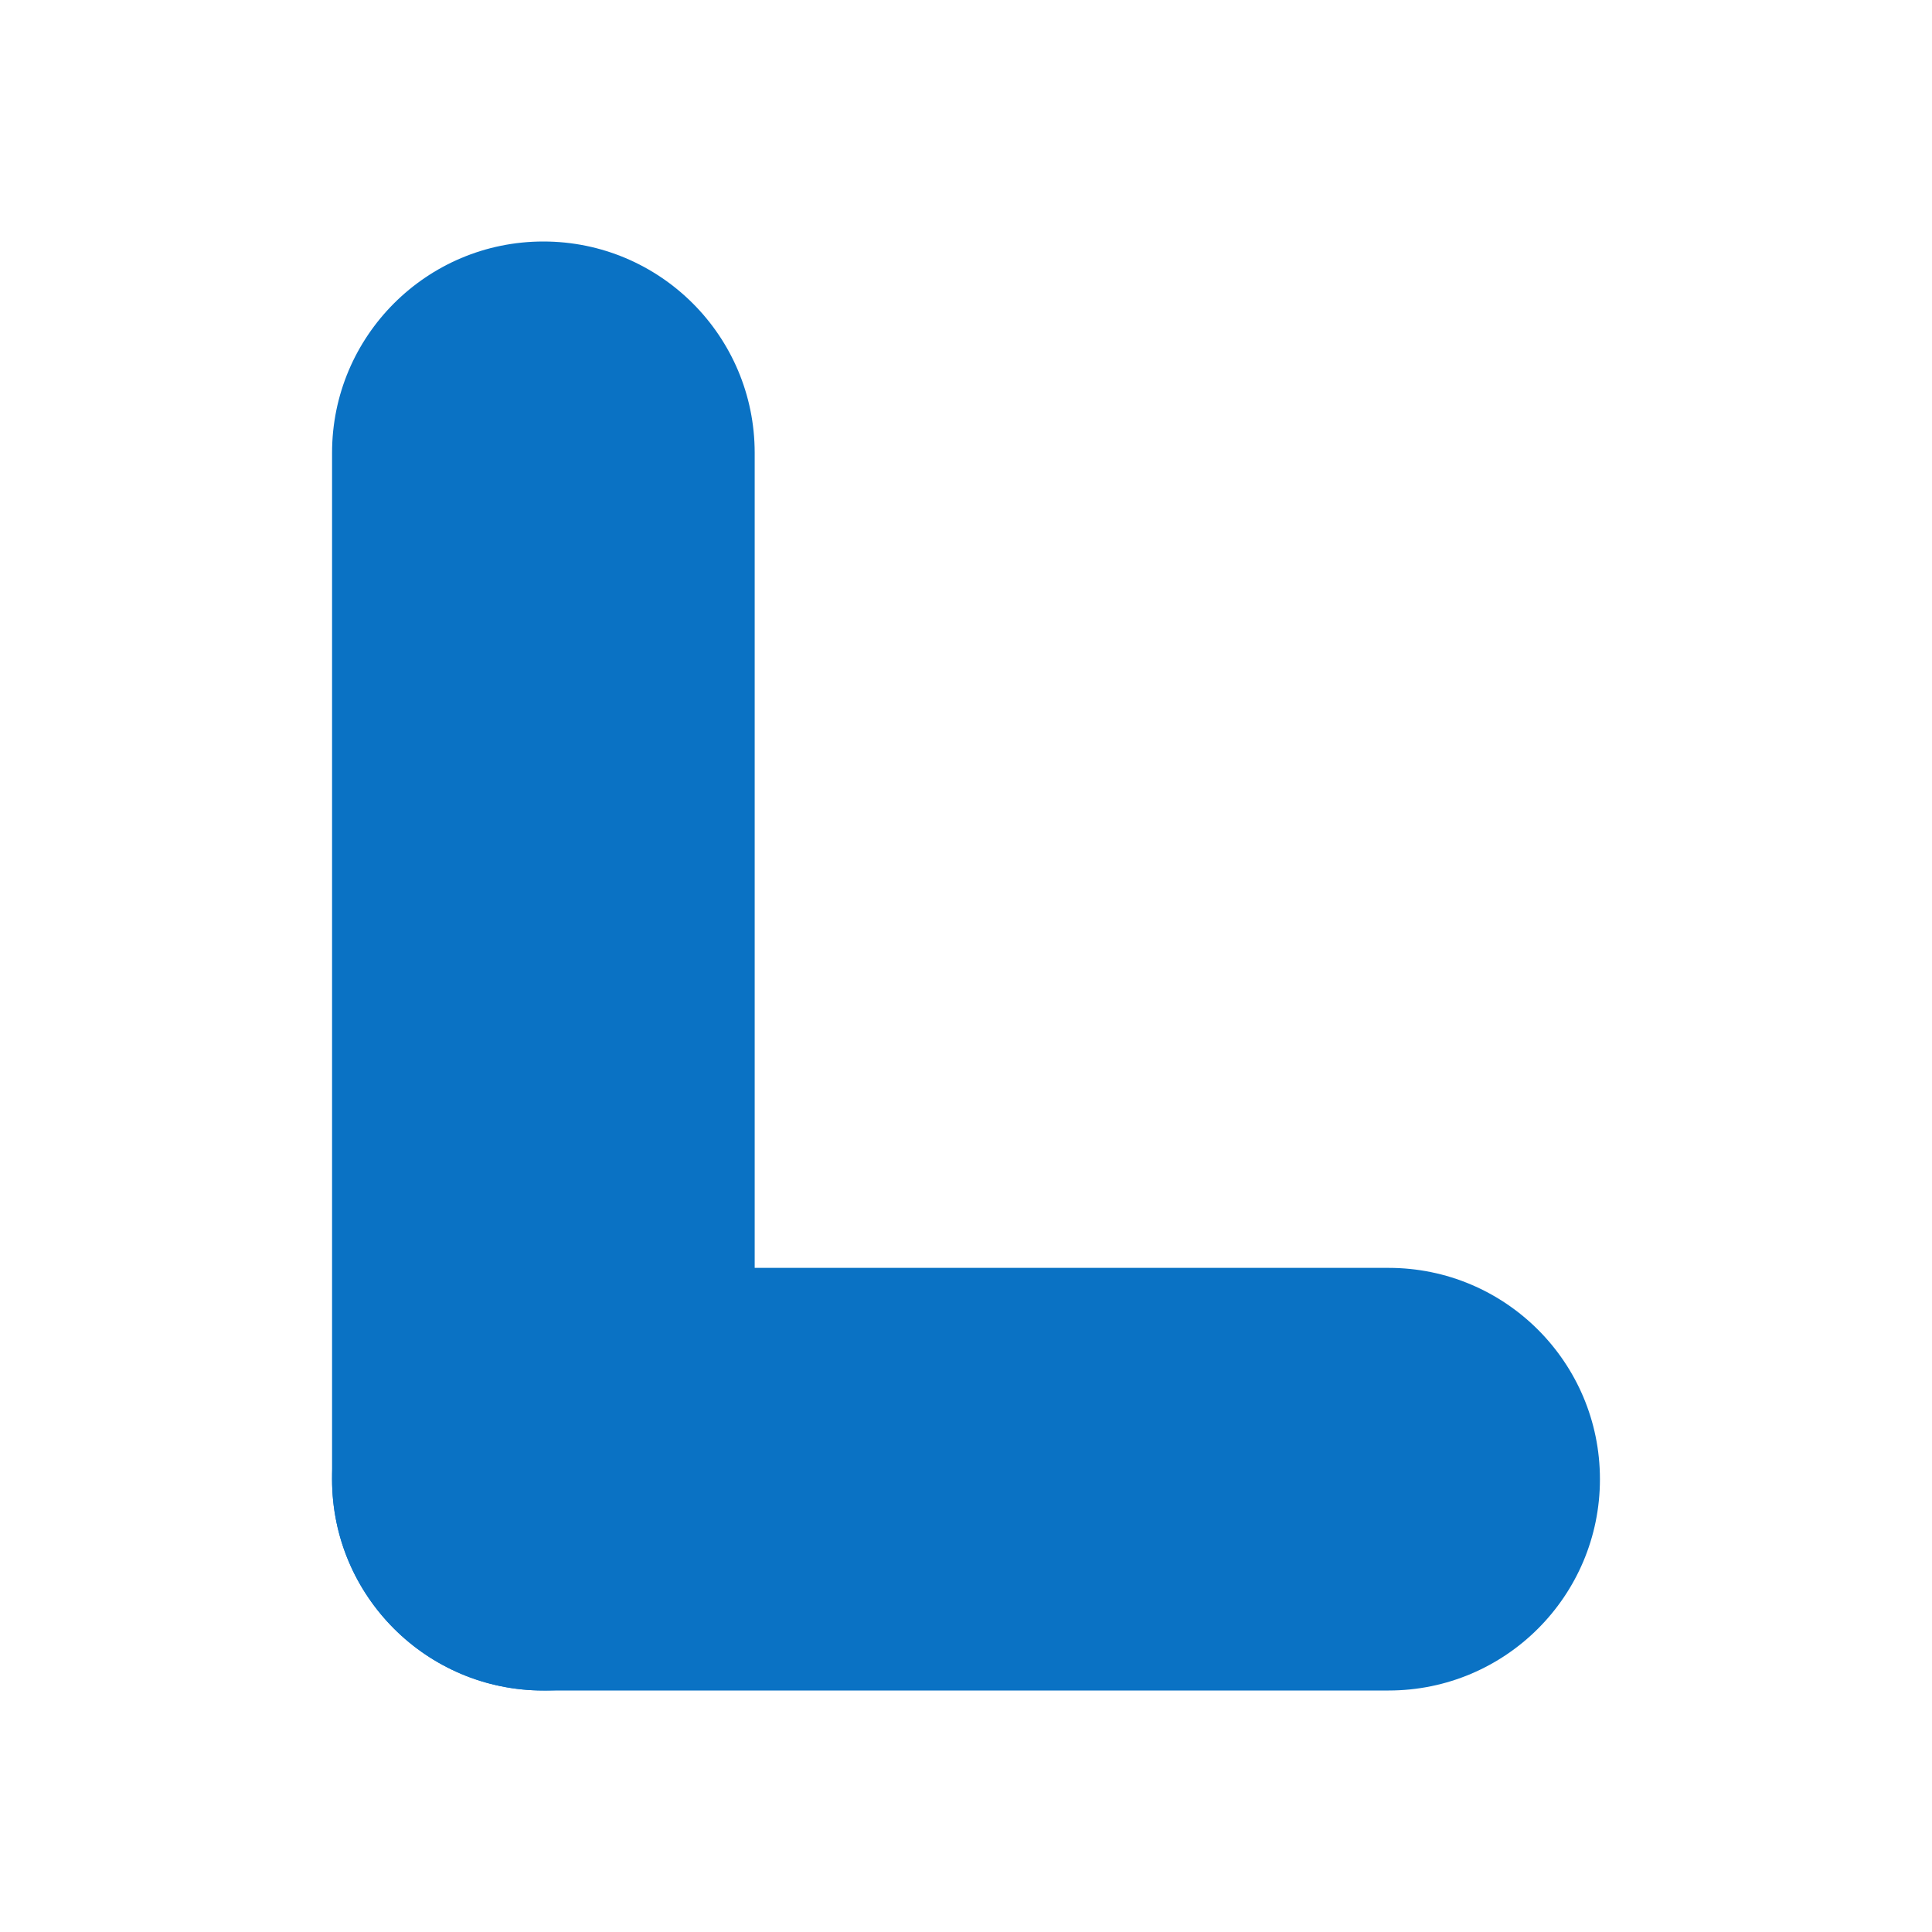
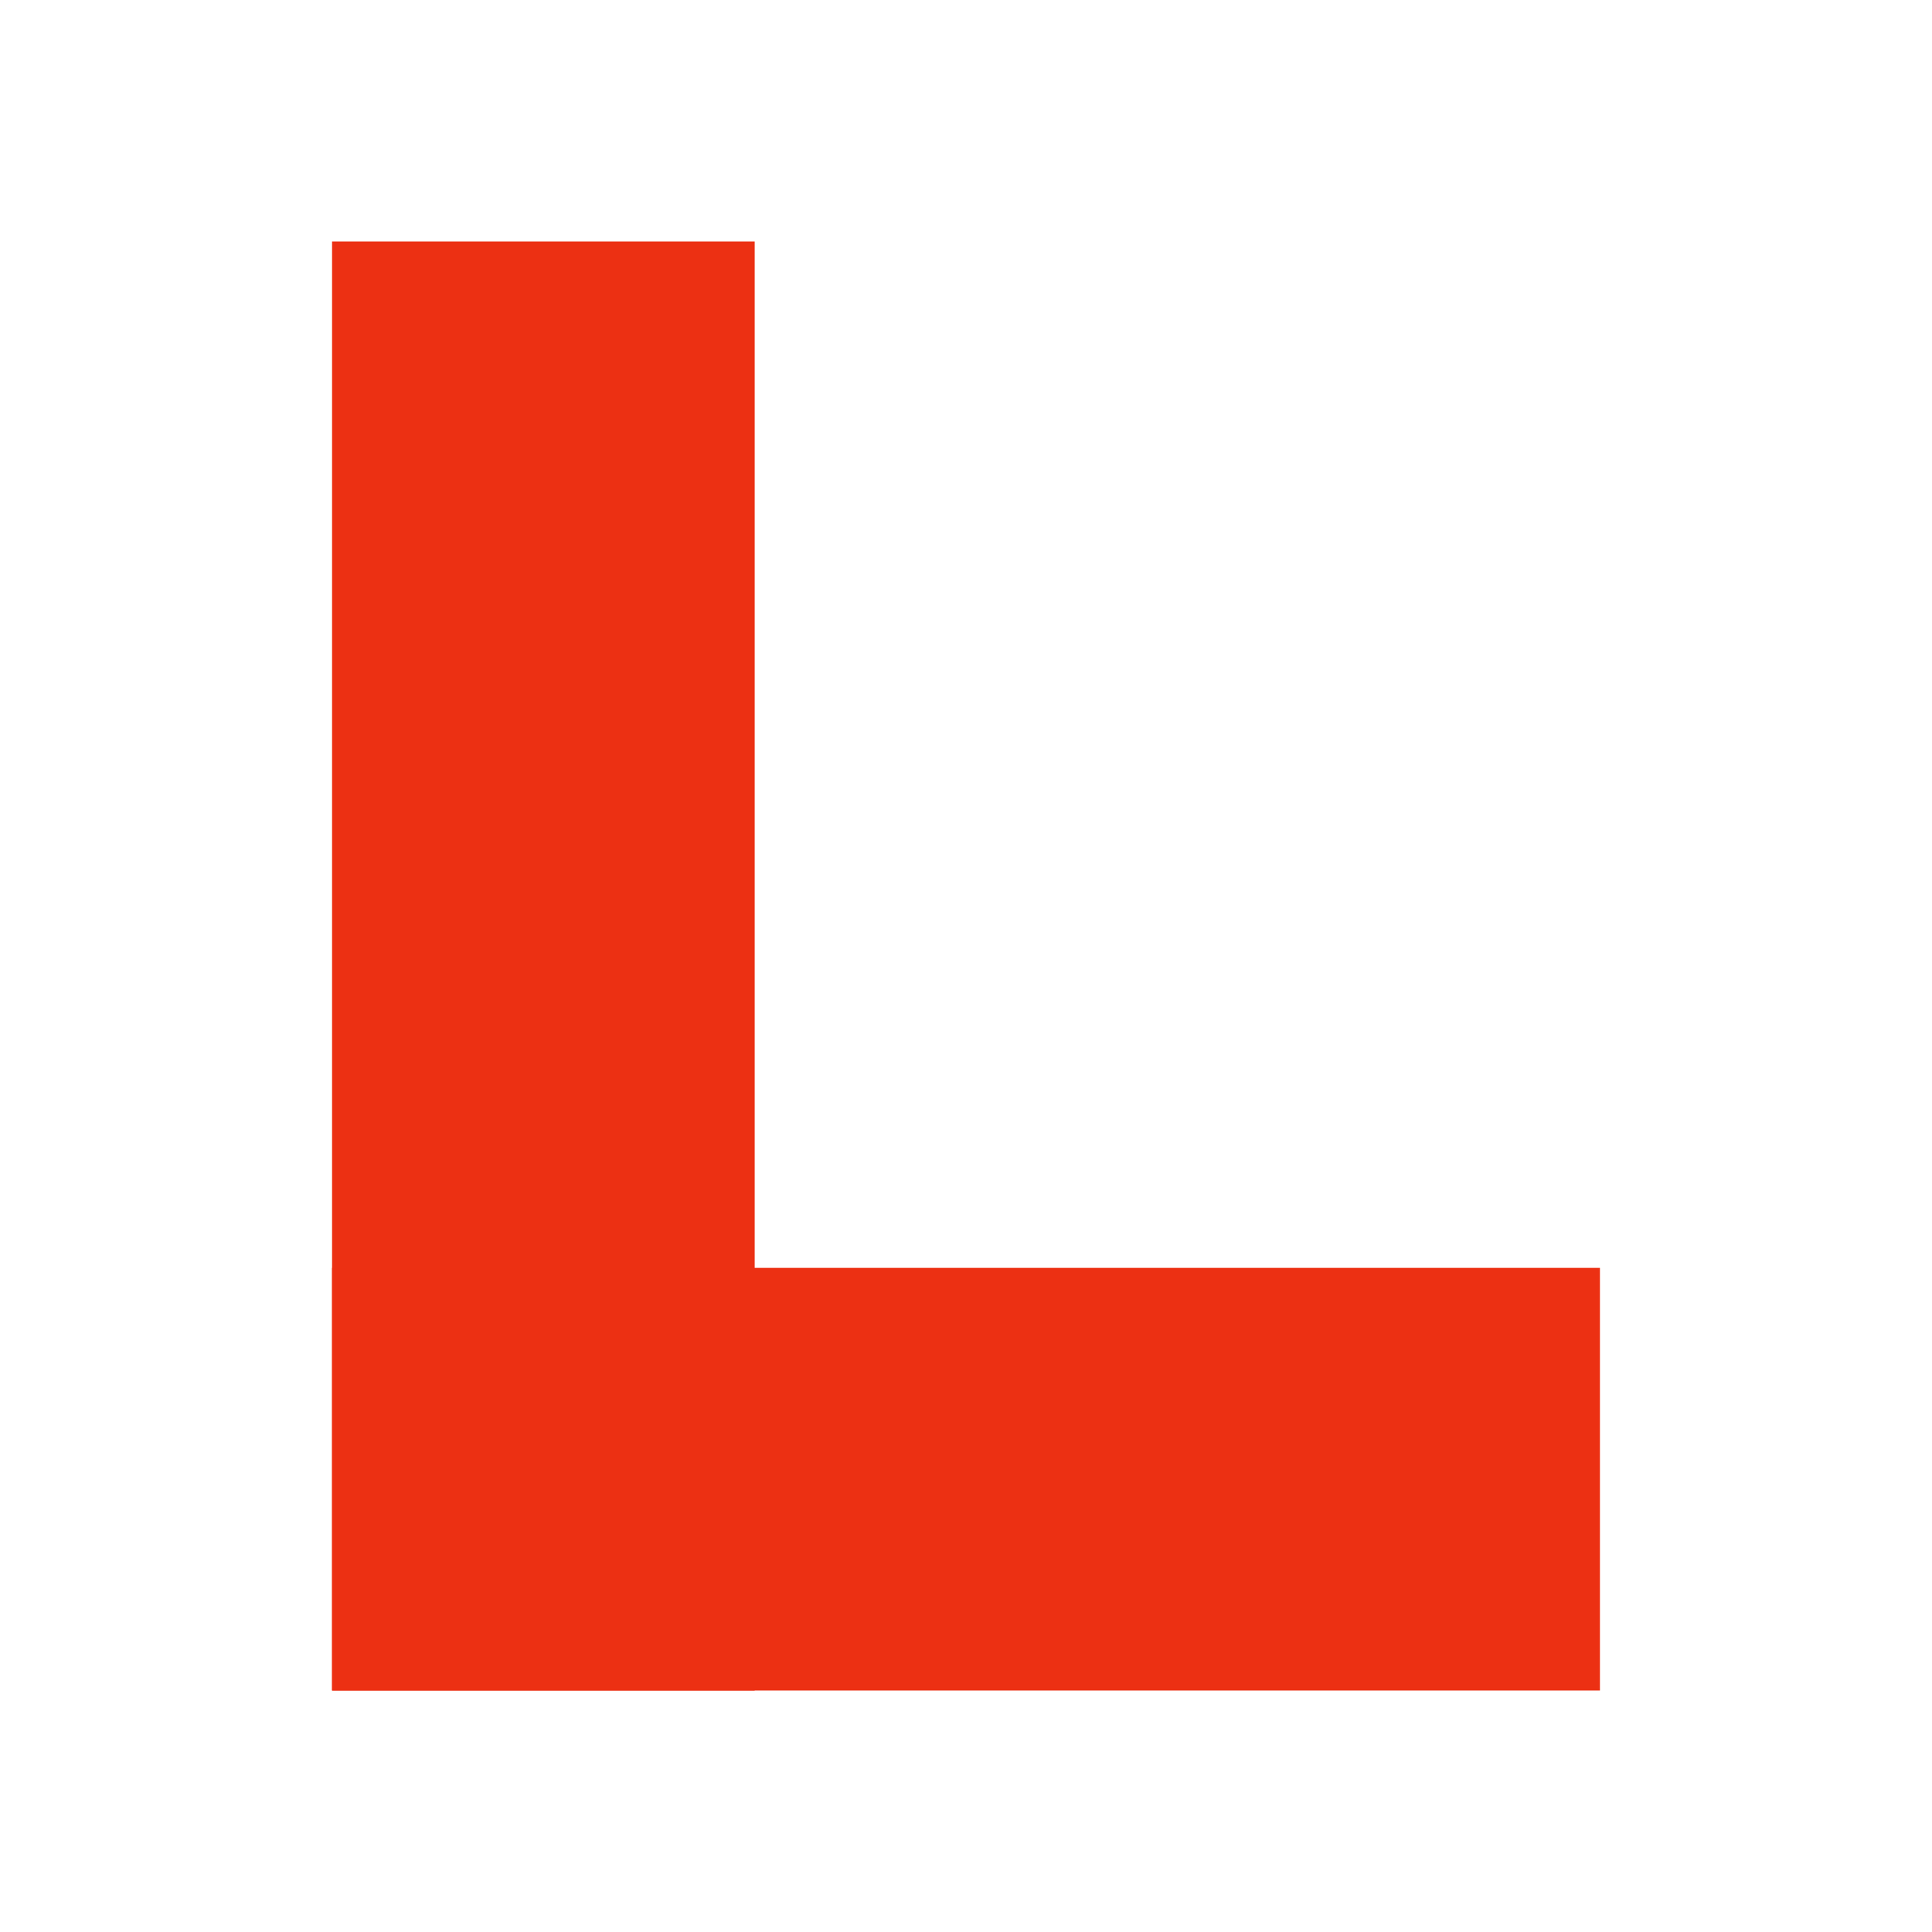
<svg xmlns="http://www.w3.org/2000/svg" viewBox="0 0 32 32" width="32" height="32">
  <style>
-     .ell { fill: #0a72c4; }
-     @media (prefers-color-scheme: dark) { .ell { fill: #5b8def; } }
+     .ell { fill: #ec3013; }
  </style>
-   <rect class="ell" x="5.5" y="4" width="7" height="24" rx="3.5" />
-   <rect class="ell" x="5.5" y="21" width="21" height="7" rx="3.5" />
+   <rect class="ell" x="5.5" y="4" width="7" height="24" />
+   <rect class="ell" x="5.5" y="21" width="21" height="7" />
</svg>
